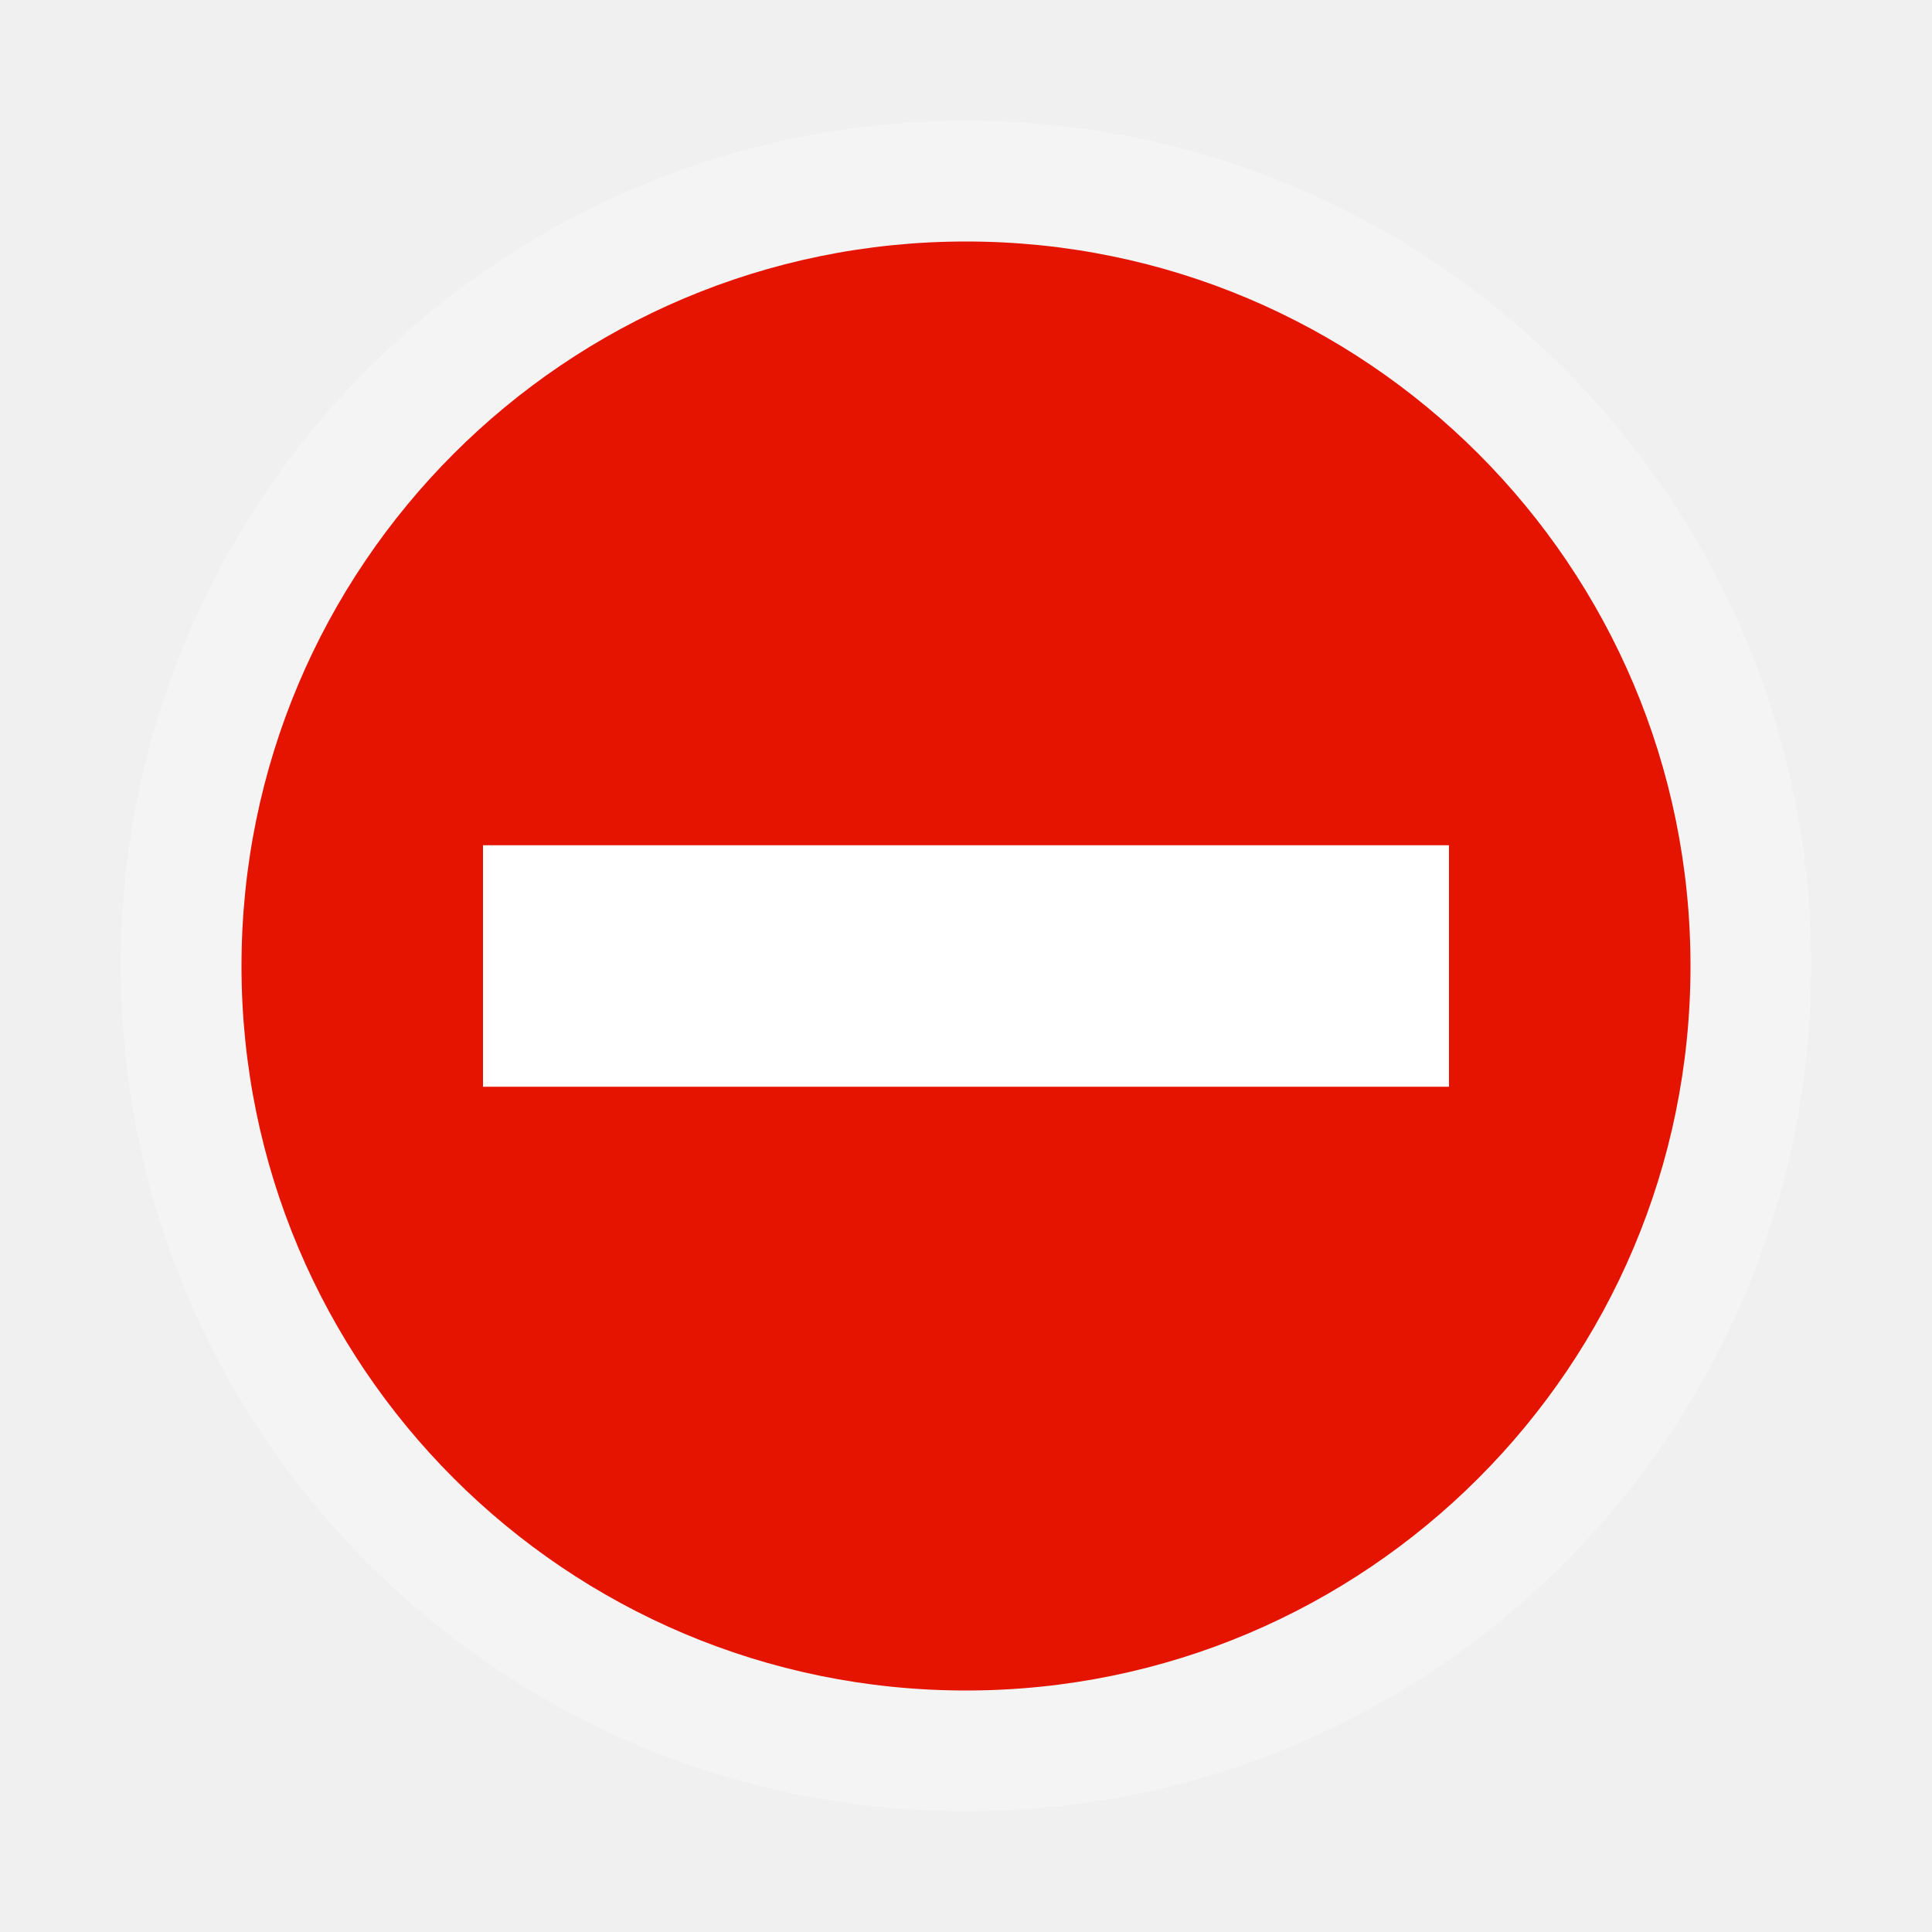
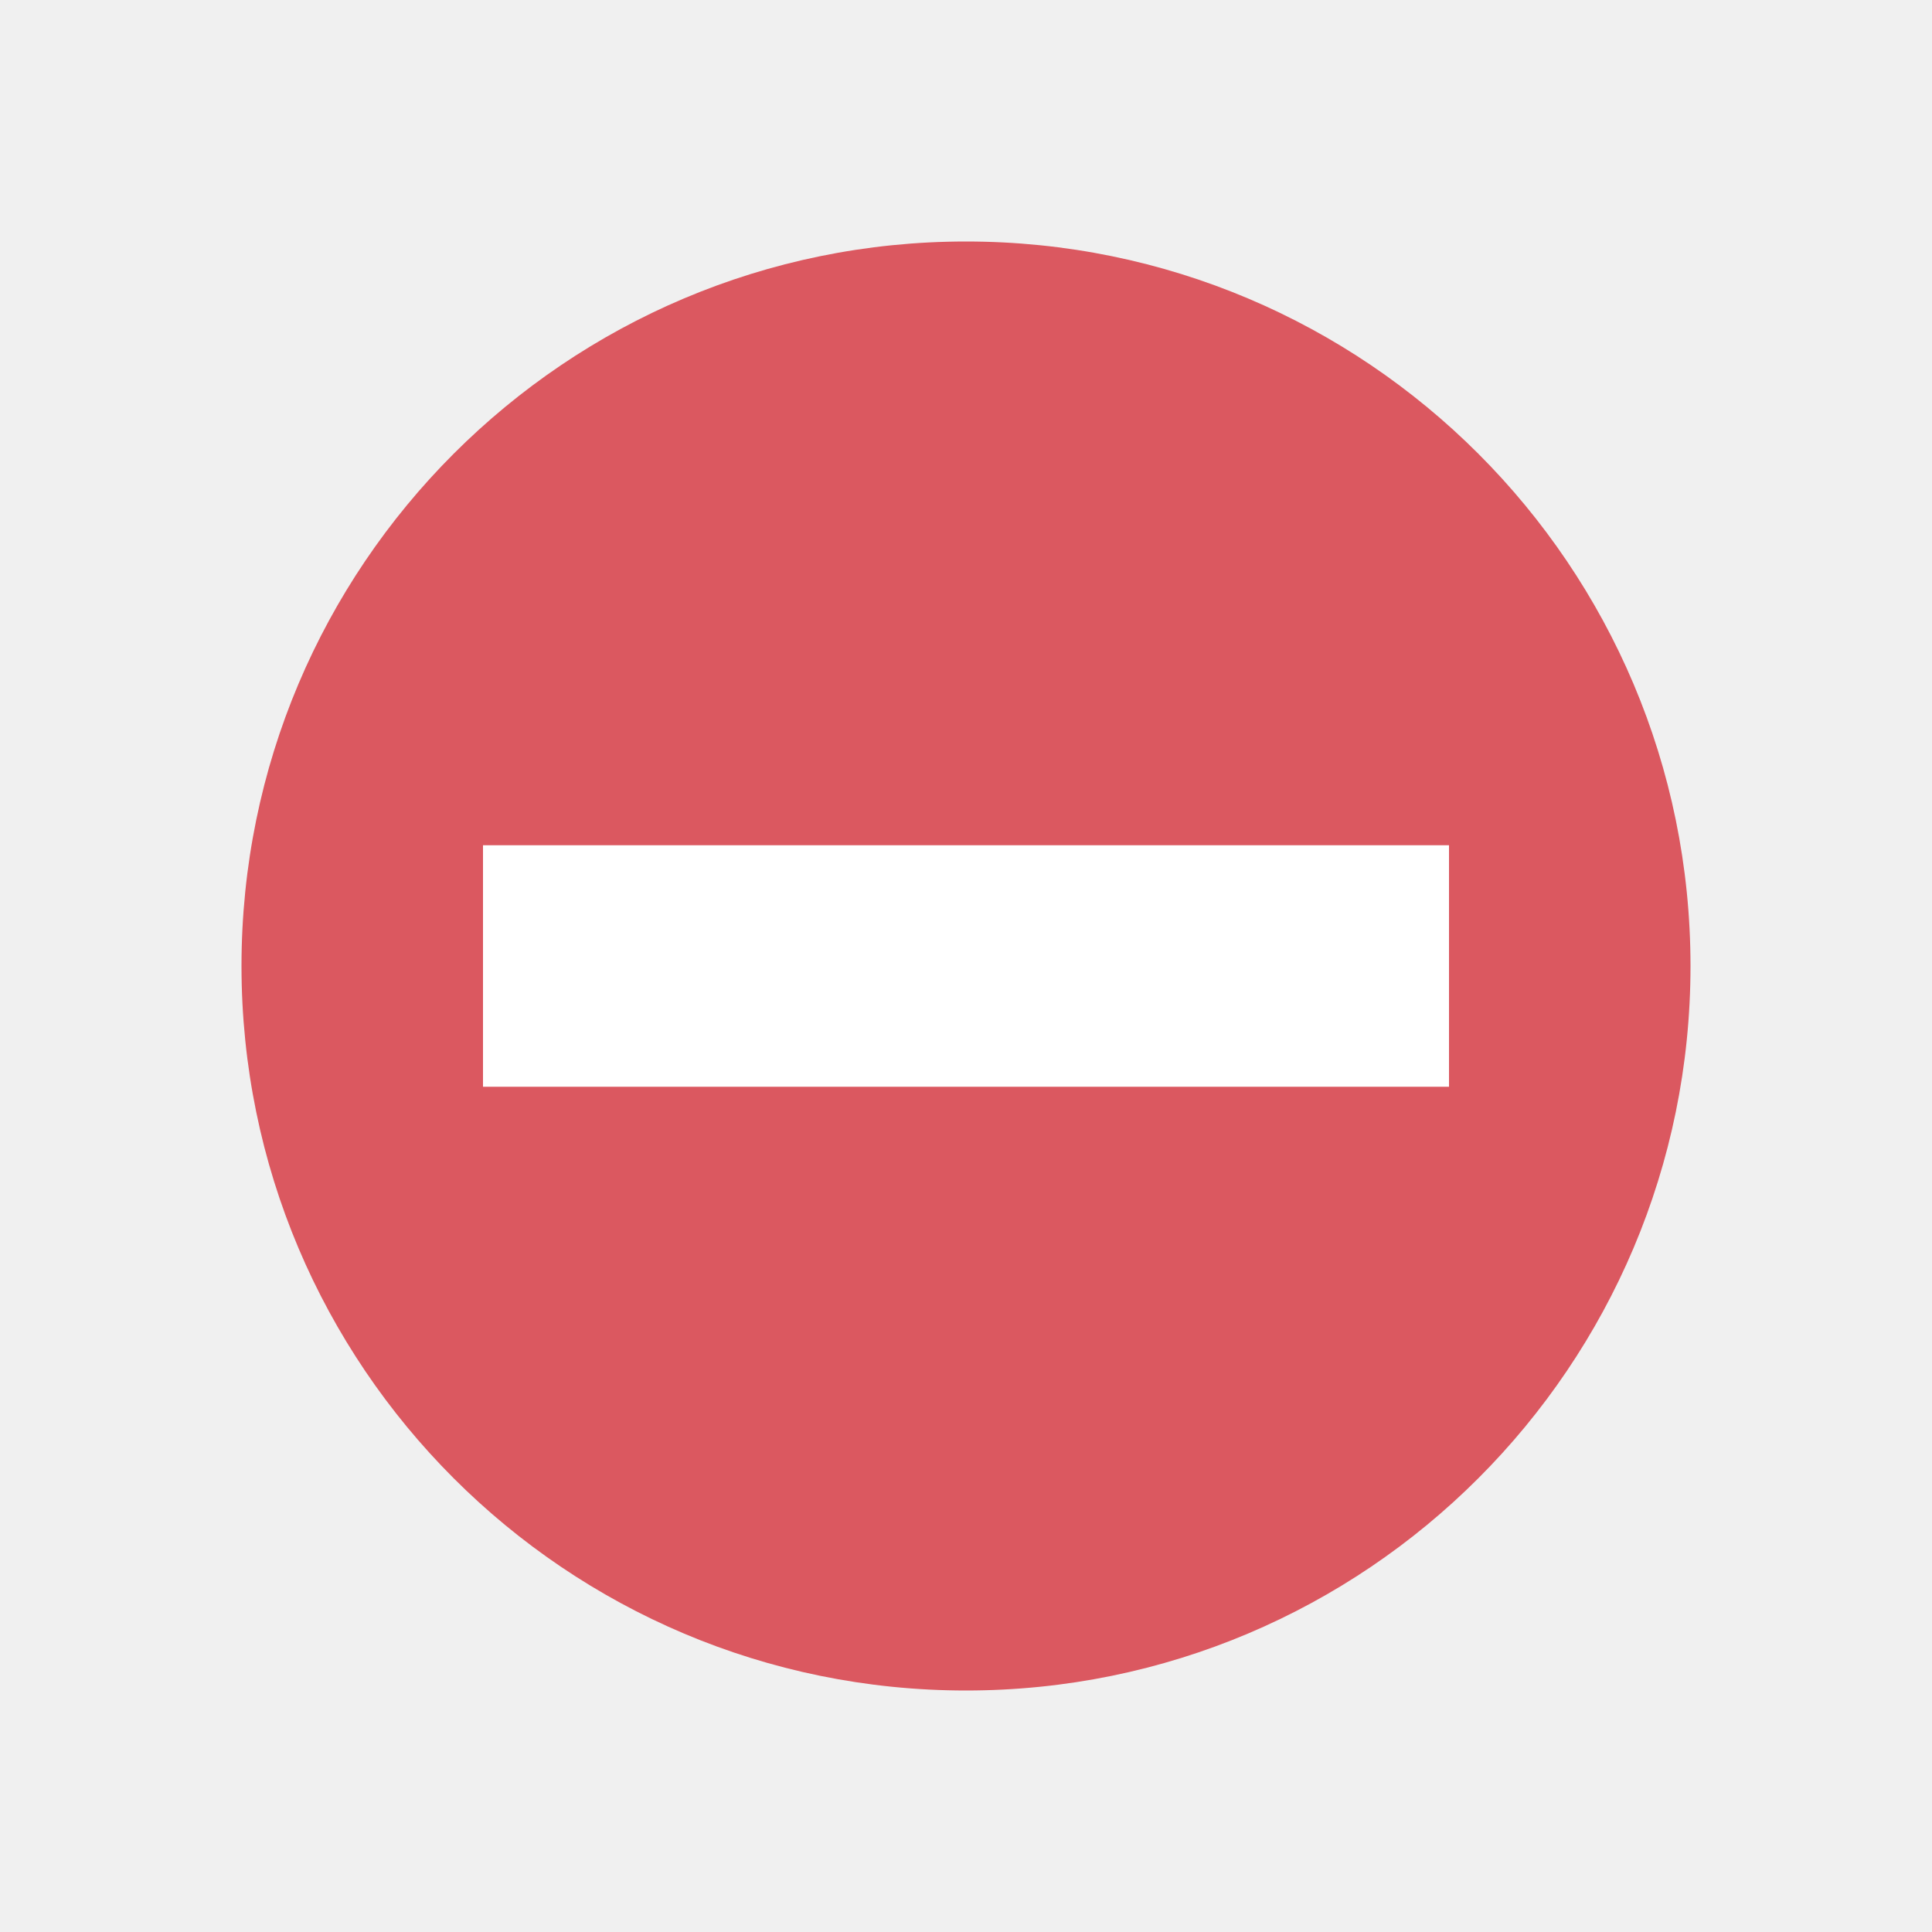
- <svg xmlns="http://www.w3.org/2000/svg" width="16" height="16" viewBox="0 0 16 16">
-   <g>
-     <g>
-       <circle cx="8" cy="8" r="7" fill="#f4f4f4" />
-       <circle cx="8" cy="8" r="6" fill="#e51400" />
-       <rect x="4" y="7" width="8" height="2" fill="#fff" />
-     </g>
-     <rect width="16" height="16" fill="#f0f" opacity="0" />
-   </g>
+ <svg xmlns="http://www.w3.org/2000/svg" x="0" y="0" version="1.1" viewBox="0 0 16 16" xml:space="preserve">
+   <circle cx="8" cy="8" r="6" fill="#DB5860" />
+   <path fill="#fff" d="M4 7h8v2H4z" />
</svg>
